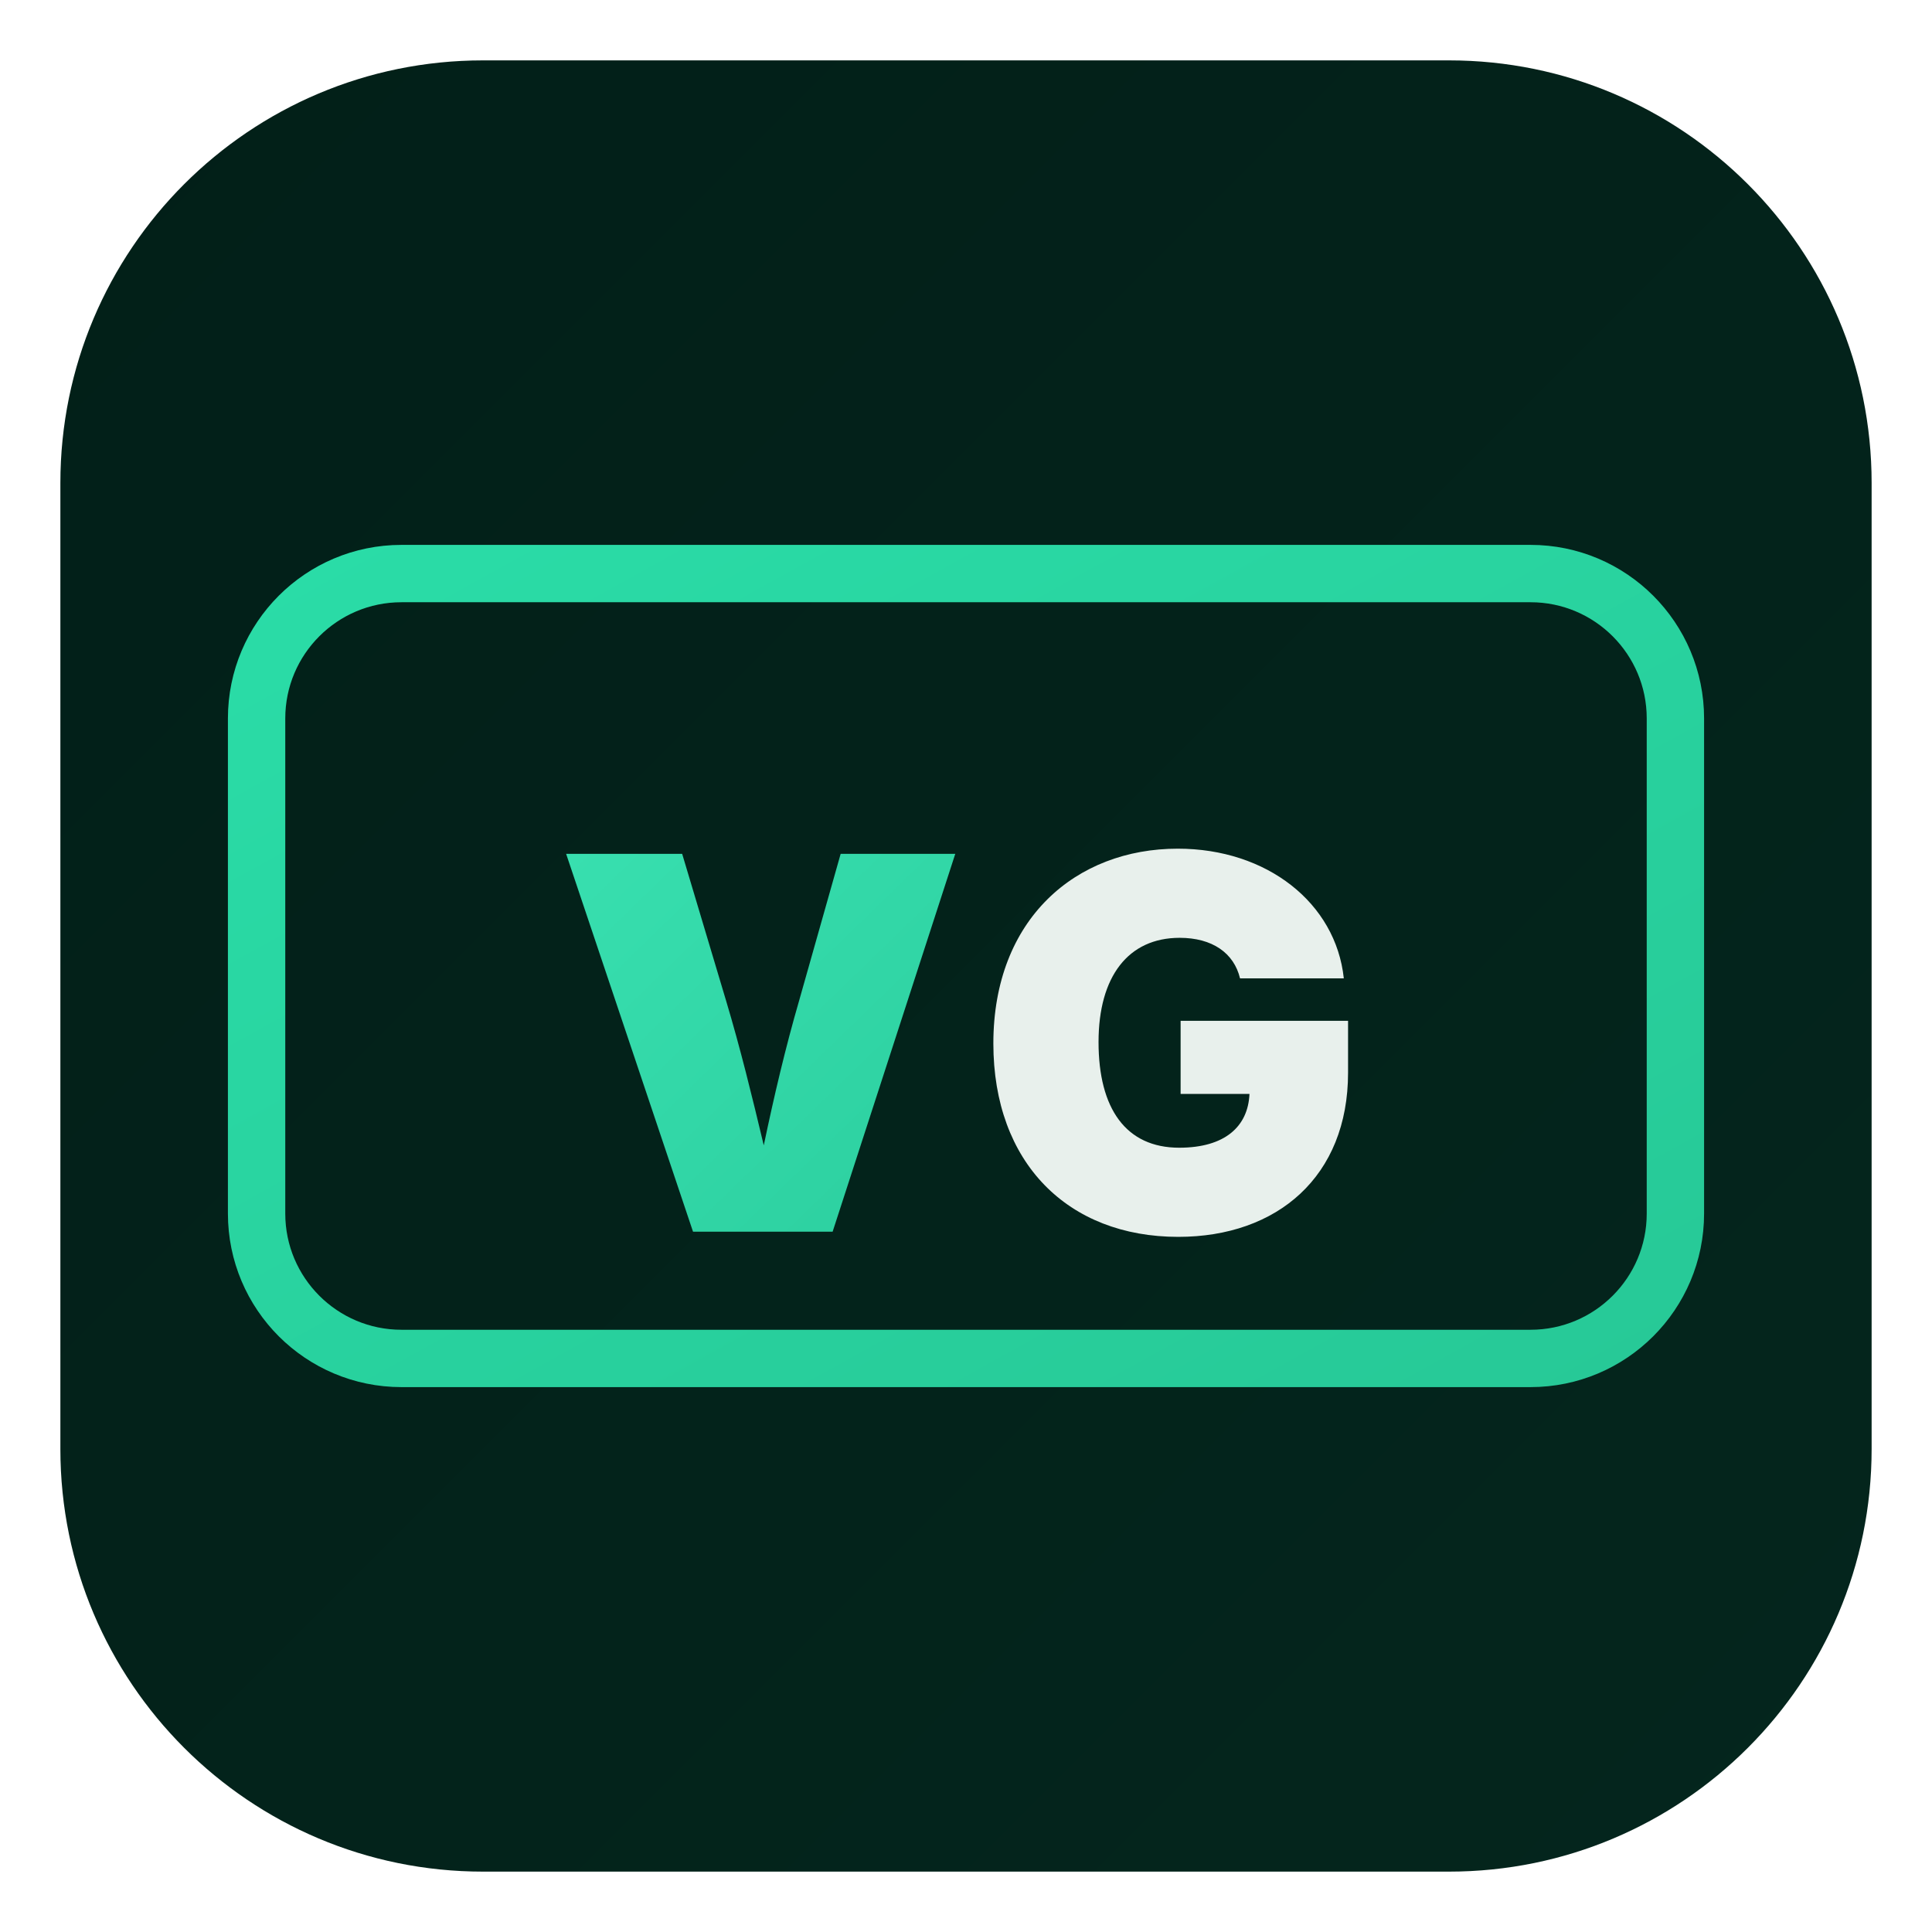
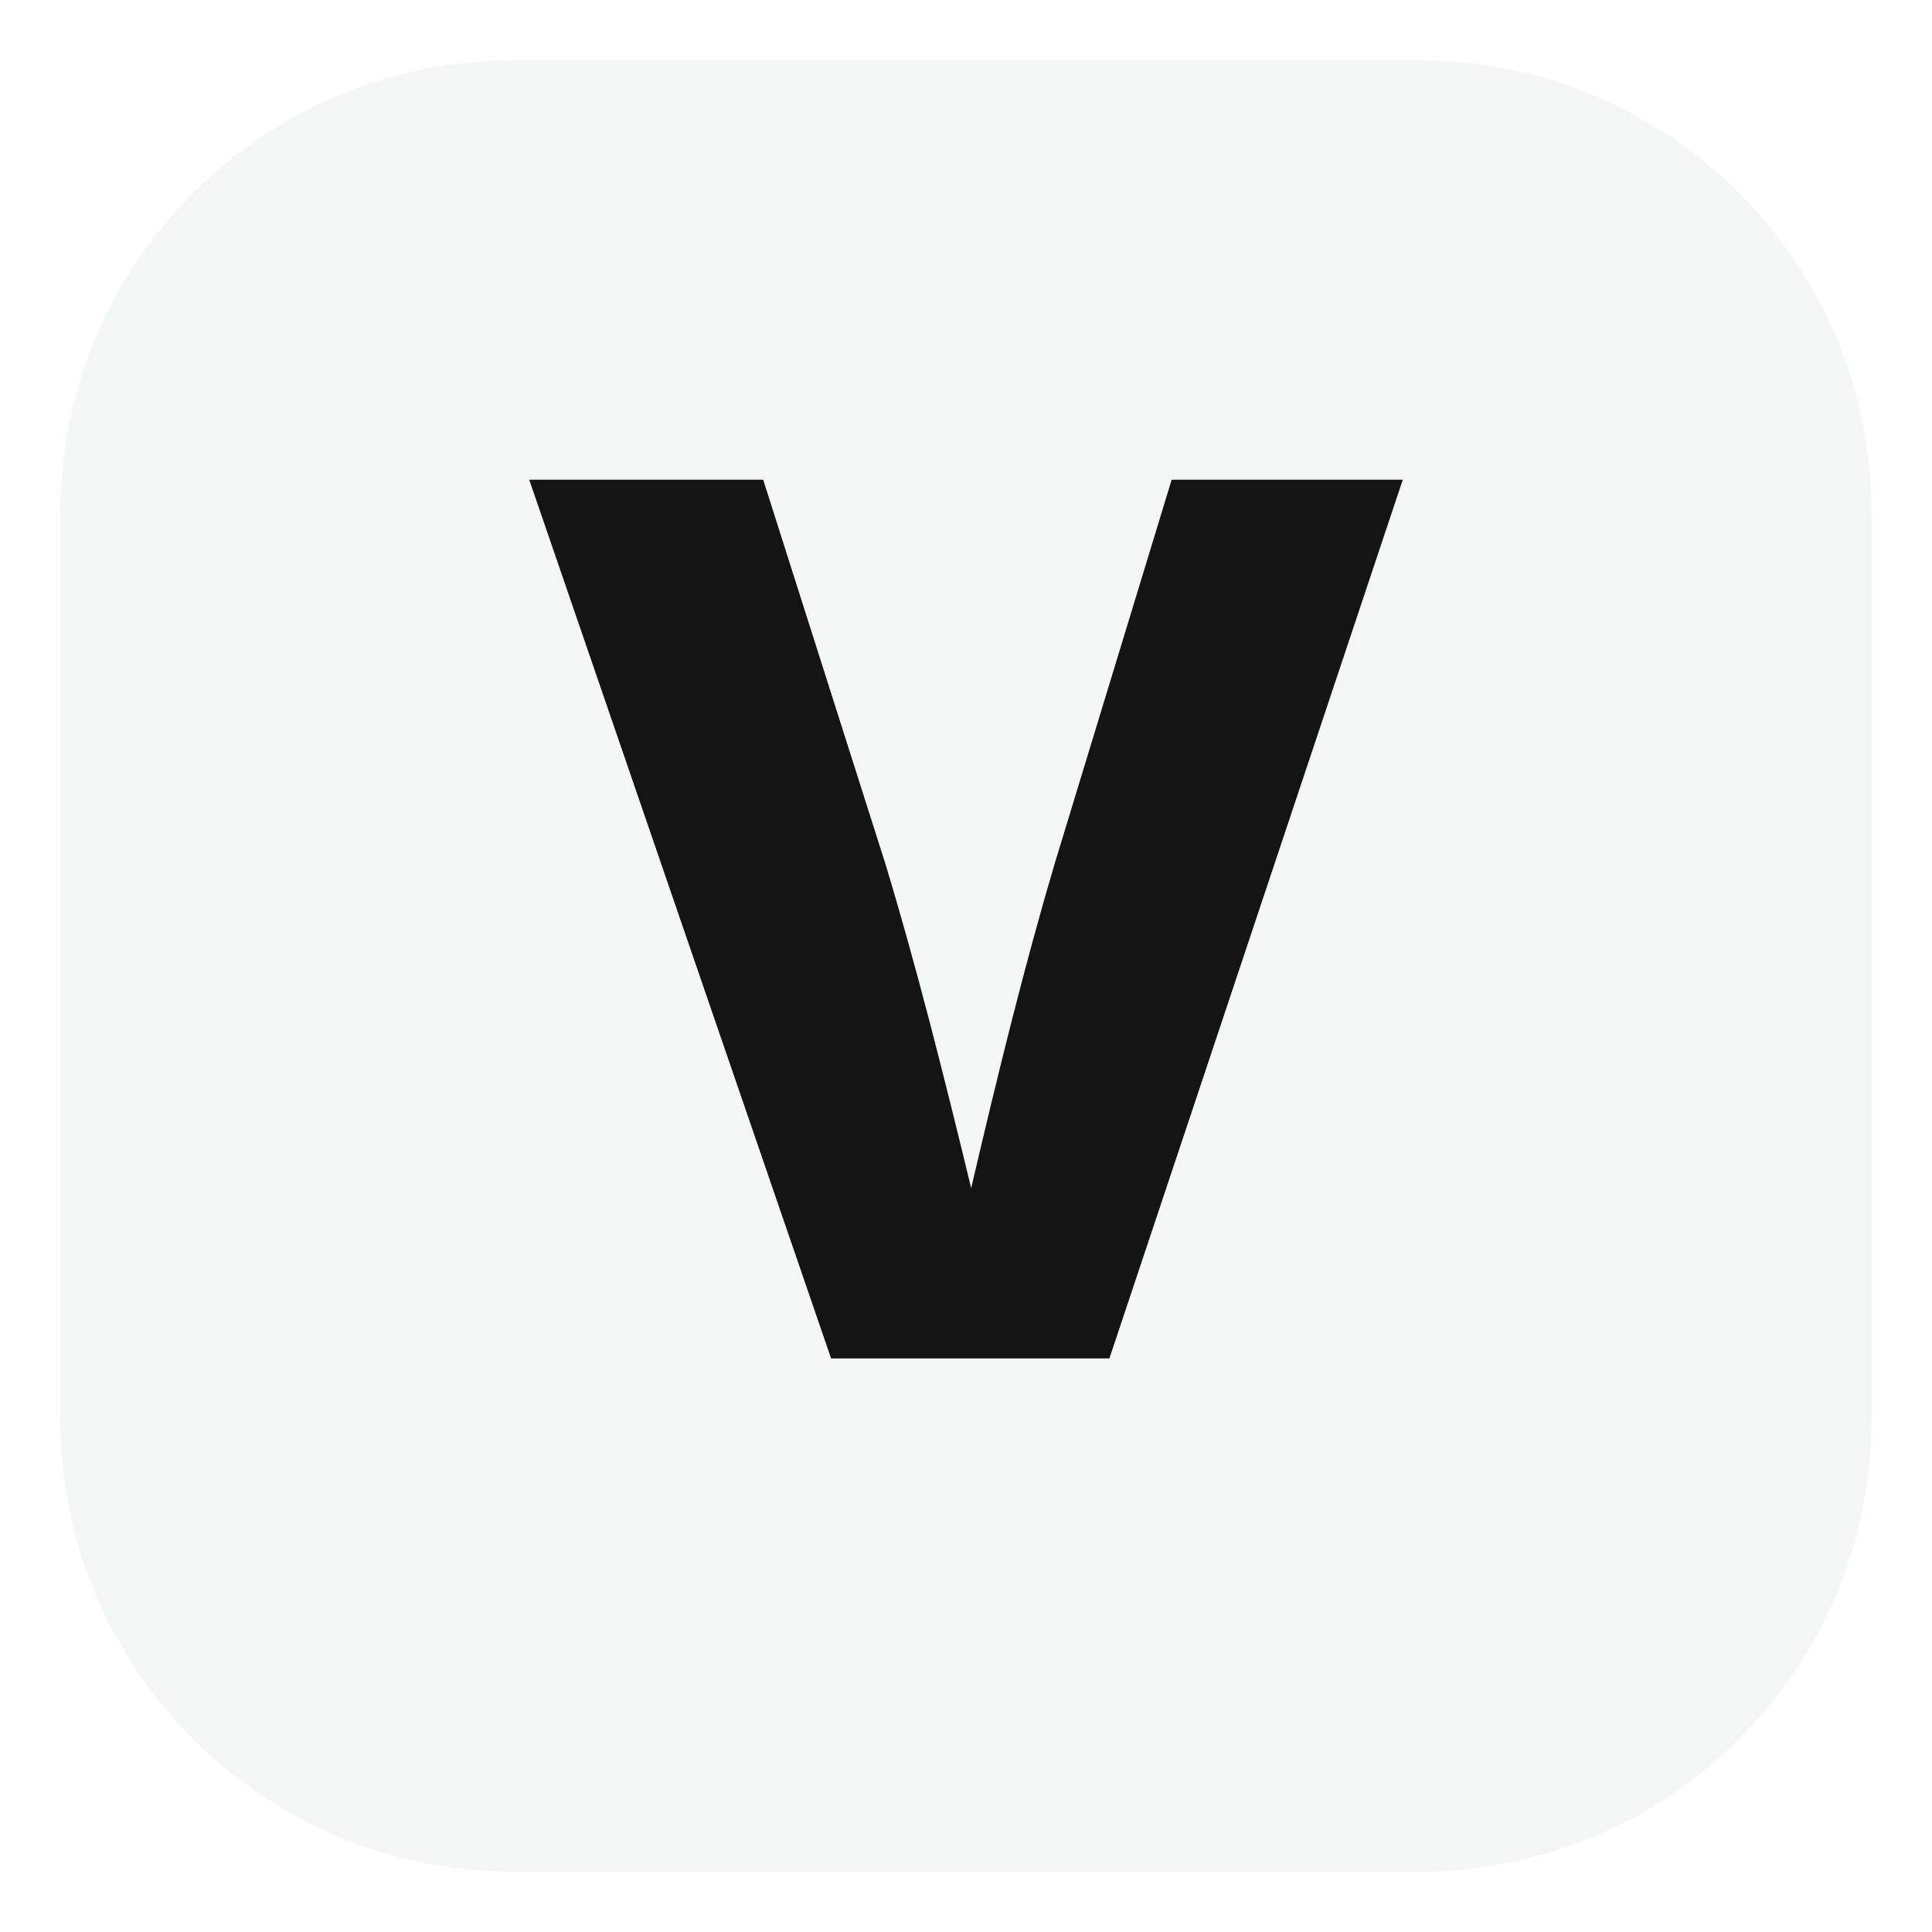
<svg xmlns="http://www.w3.org/2000/svg" viewBox="0 0 64 64" width="64" height="64">
-   <defs>
-     <linearGradient id="bg" x1="0%" y1="0%" x2="100%" y2="100%">
-       <stop offset="0%" stop-color="#021f18" />
-       <stop offset="100%" stop-color="#04261d" />
-     </linearGradient>
-     <linearGradient id="stroke" x1="0%" y1="0%" x2="100%" y2="100%">
-       <stop offset="0%" stop-color="#2adca7" />
-       <stop offset="100%" stop-color="#27c997" />
-     </linearGradient>
-     <linearGradient id="vFill" x1="0%" y1="0%" x2="100%" y2="100%">
-       <stop offset="0%" stop-color="#38dfaf" />
-       <stop offset="100%" stop-color="#2ccf9f" />
-     </linearGradient>
-   </defs>
-   <rect x="2" y="2" width="60" height="60" rx="14" fill="url(#bg)" />
-   <rect x="8.5" y="19" width="47" height="26" rx="4.8" fill="none" stroke="url(#stroke)" stroke-width="1.9" />
-   <text x="25.2" y="40.8" text-anchor="middle" font-family="Inter, system-ui, -apple-system, Segoe UI, sans-serif" font-size="17.2" font-weight="900" fill="url(#vFill)" letter-spacing="-0.04em">V</text>
-   <text x="38.8" y="40.8" text-anchor="middle" font-family="Inter, system-ui, -apple-system, Segoe UI, sans-serif" font-size="17.2" font-weight="900" fill="#e8f0ec" letter-spacing="-0.03em">G</text>
+   <rect x="2" y="2" width="60" height="60" rx="15" fill="#f3f6f4" />
+   <text x="32" y="45" text-anchor="middle" font-family="'Bricolage Grotesque', Inter, system-ui, -apple-system, Segoe UI, sans-serif" font-size="40" font-weight="800" letter-spacing="-0.03em" fill="#141414">V</text>
</svg>
